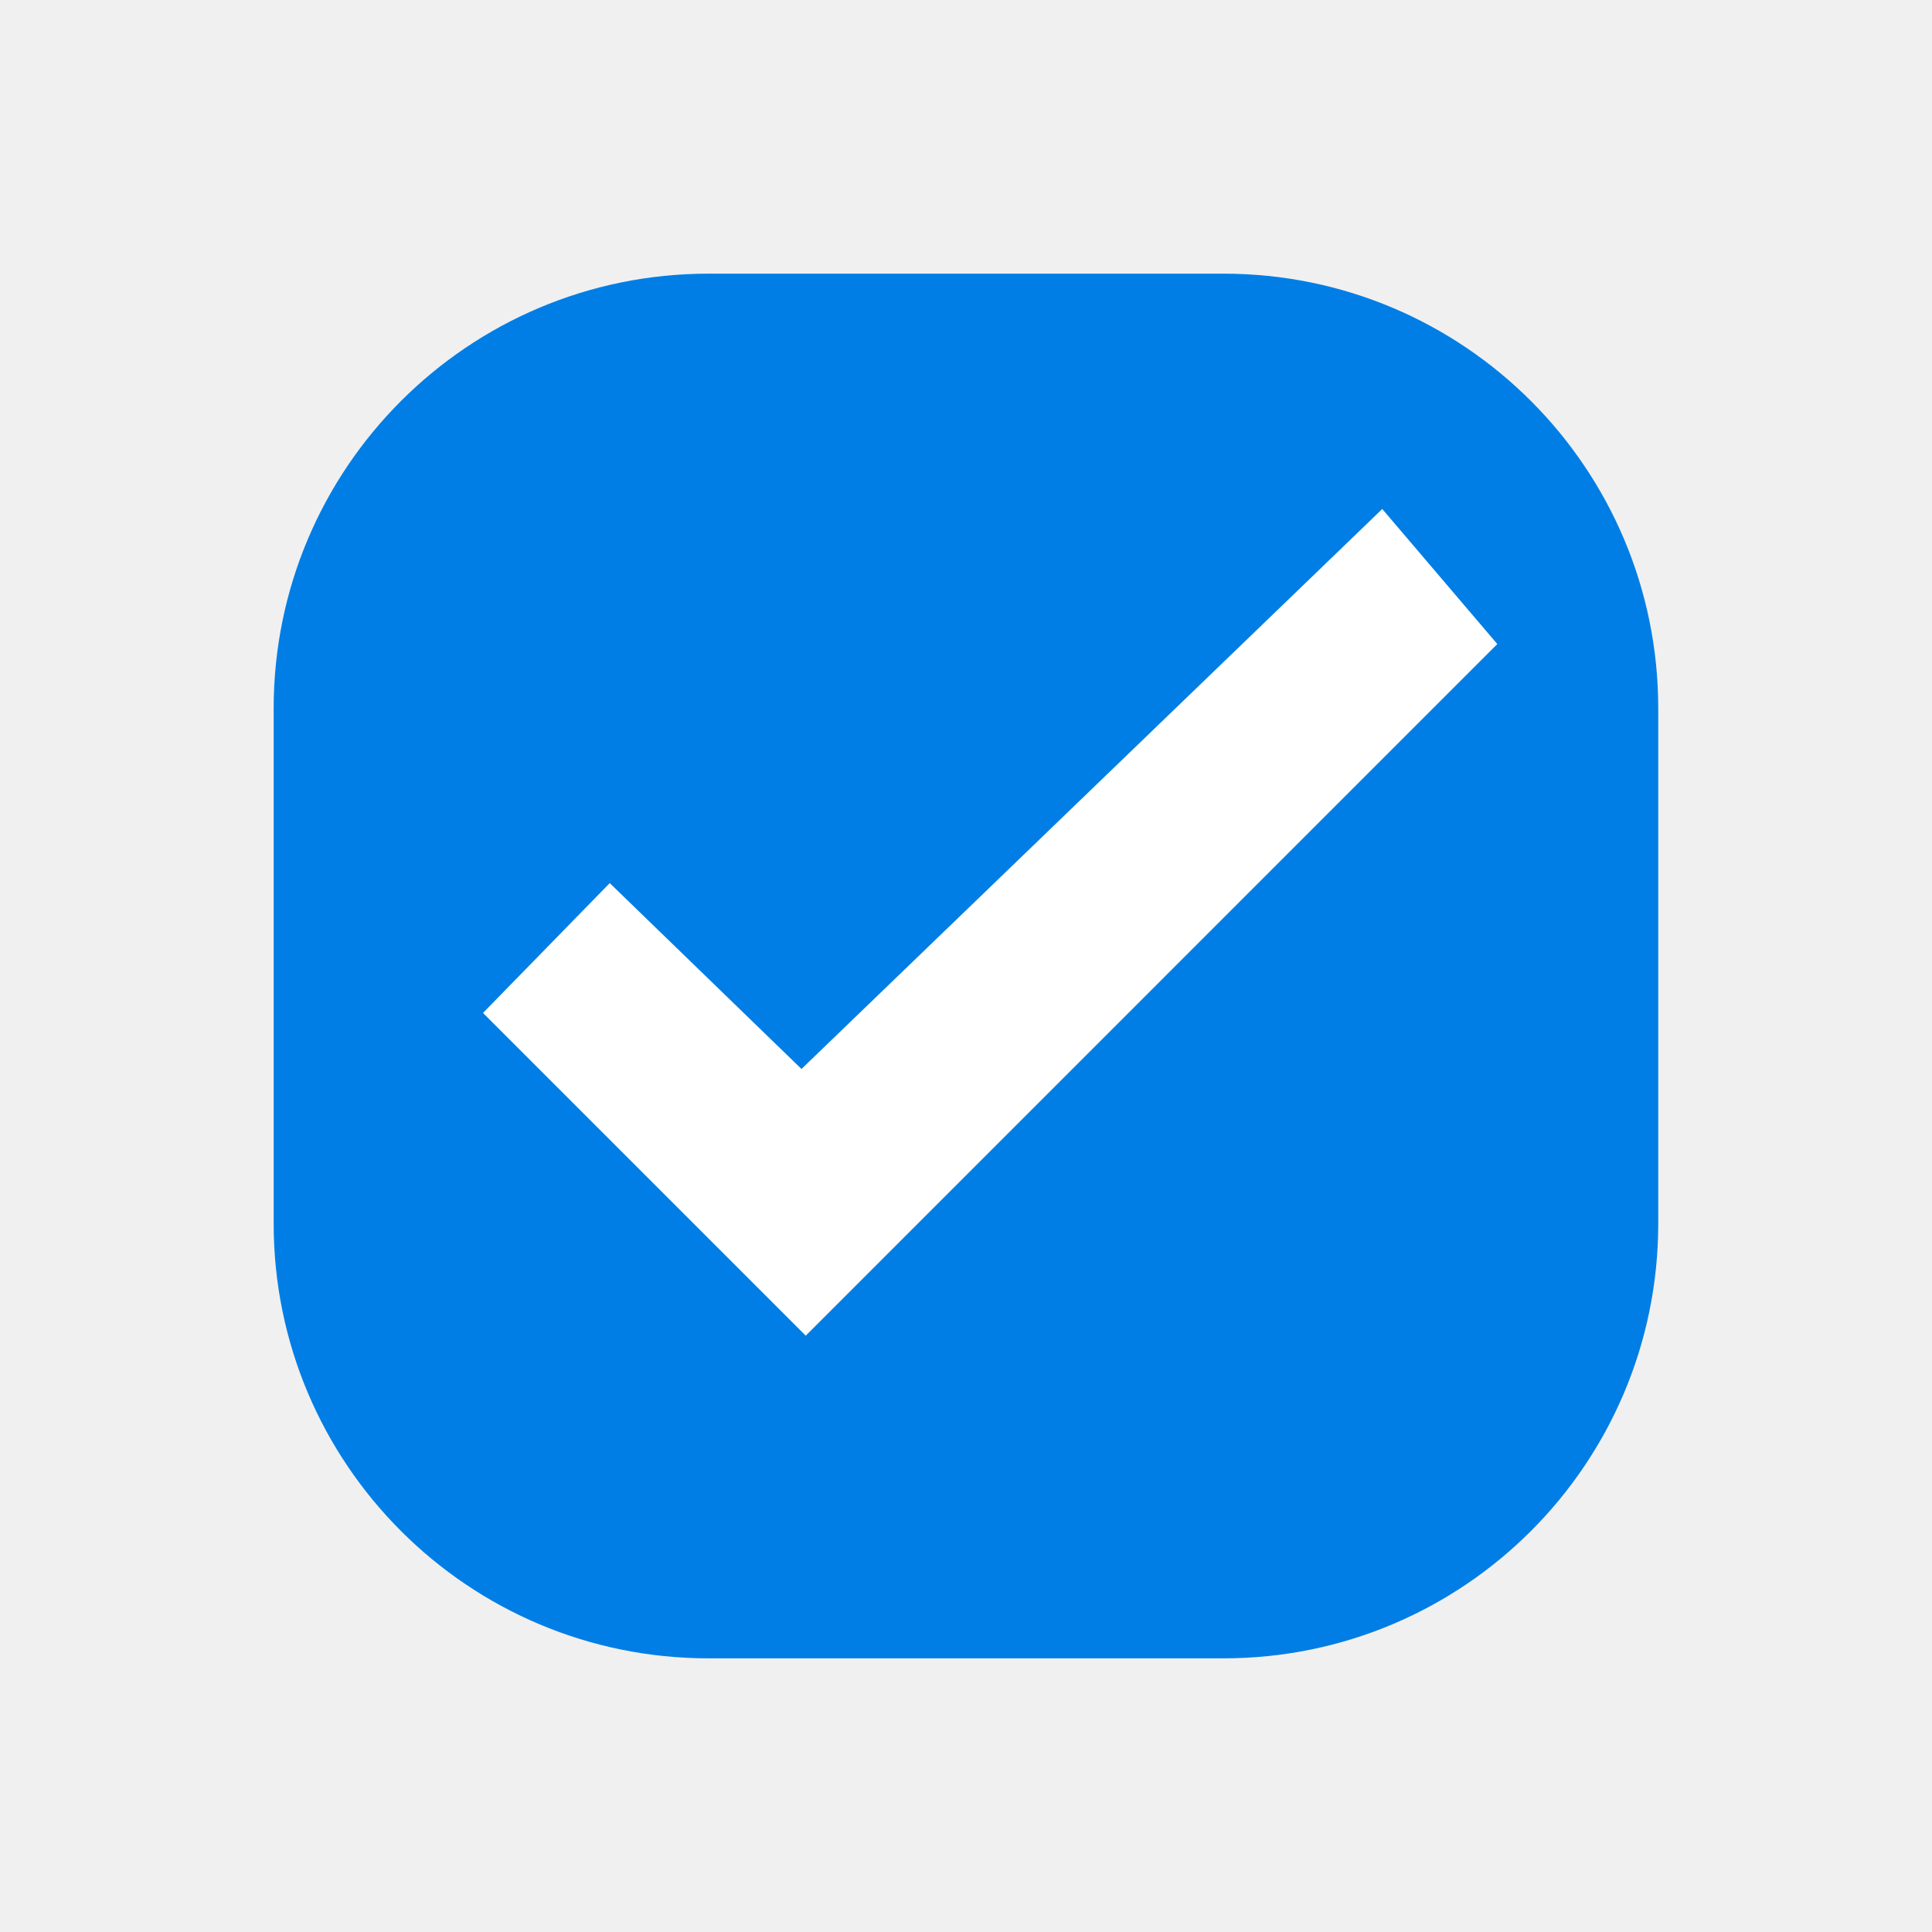
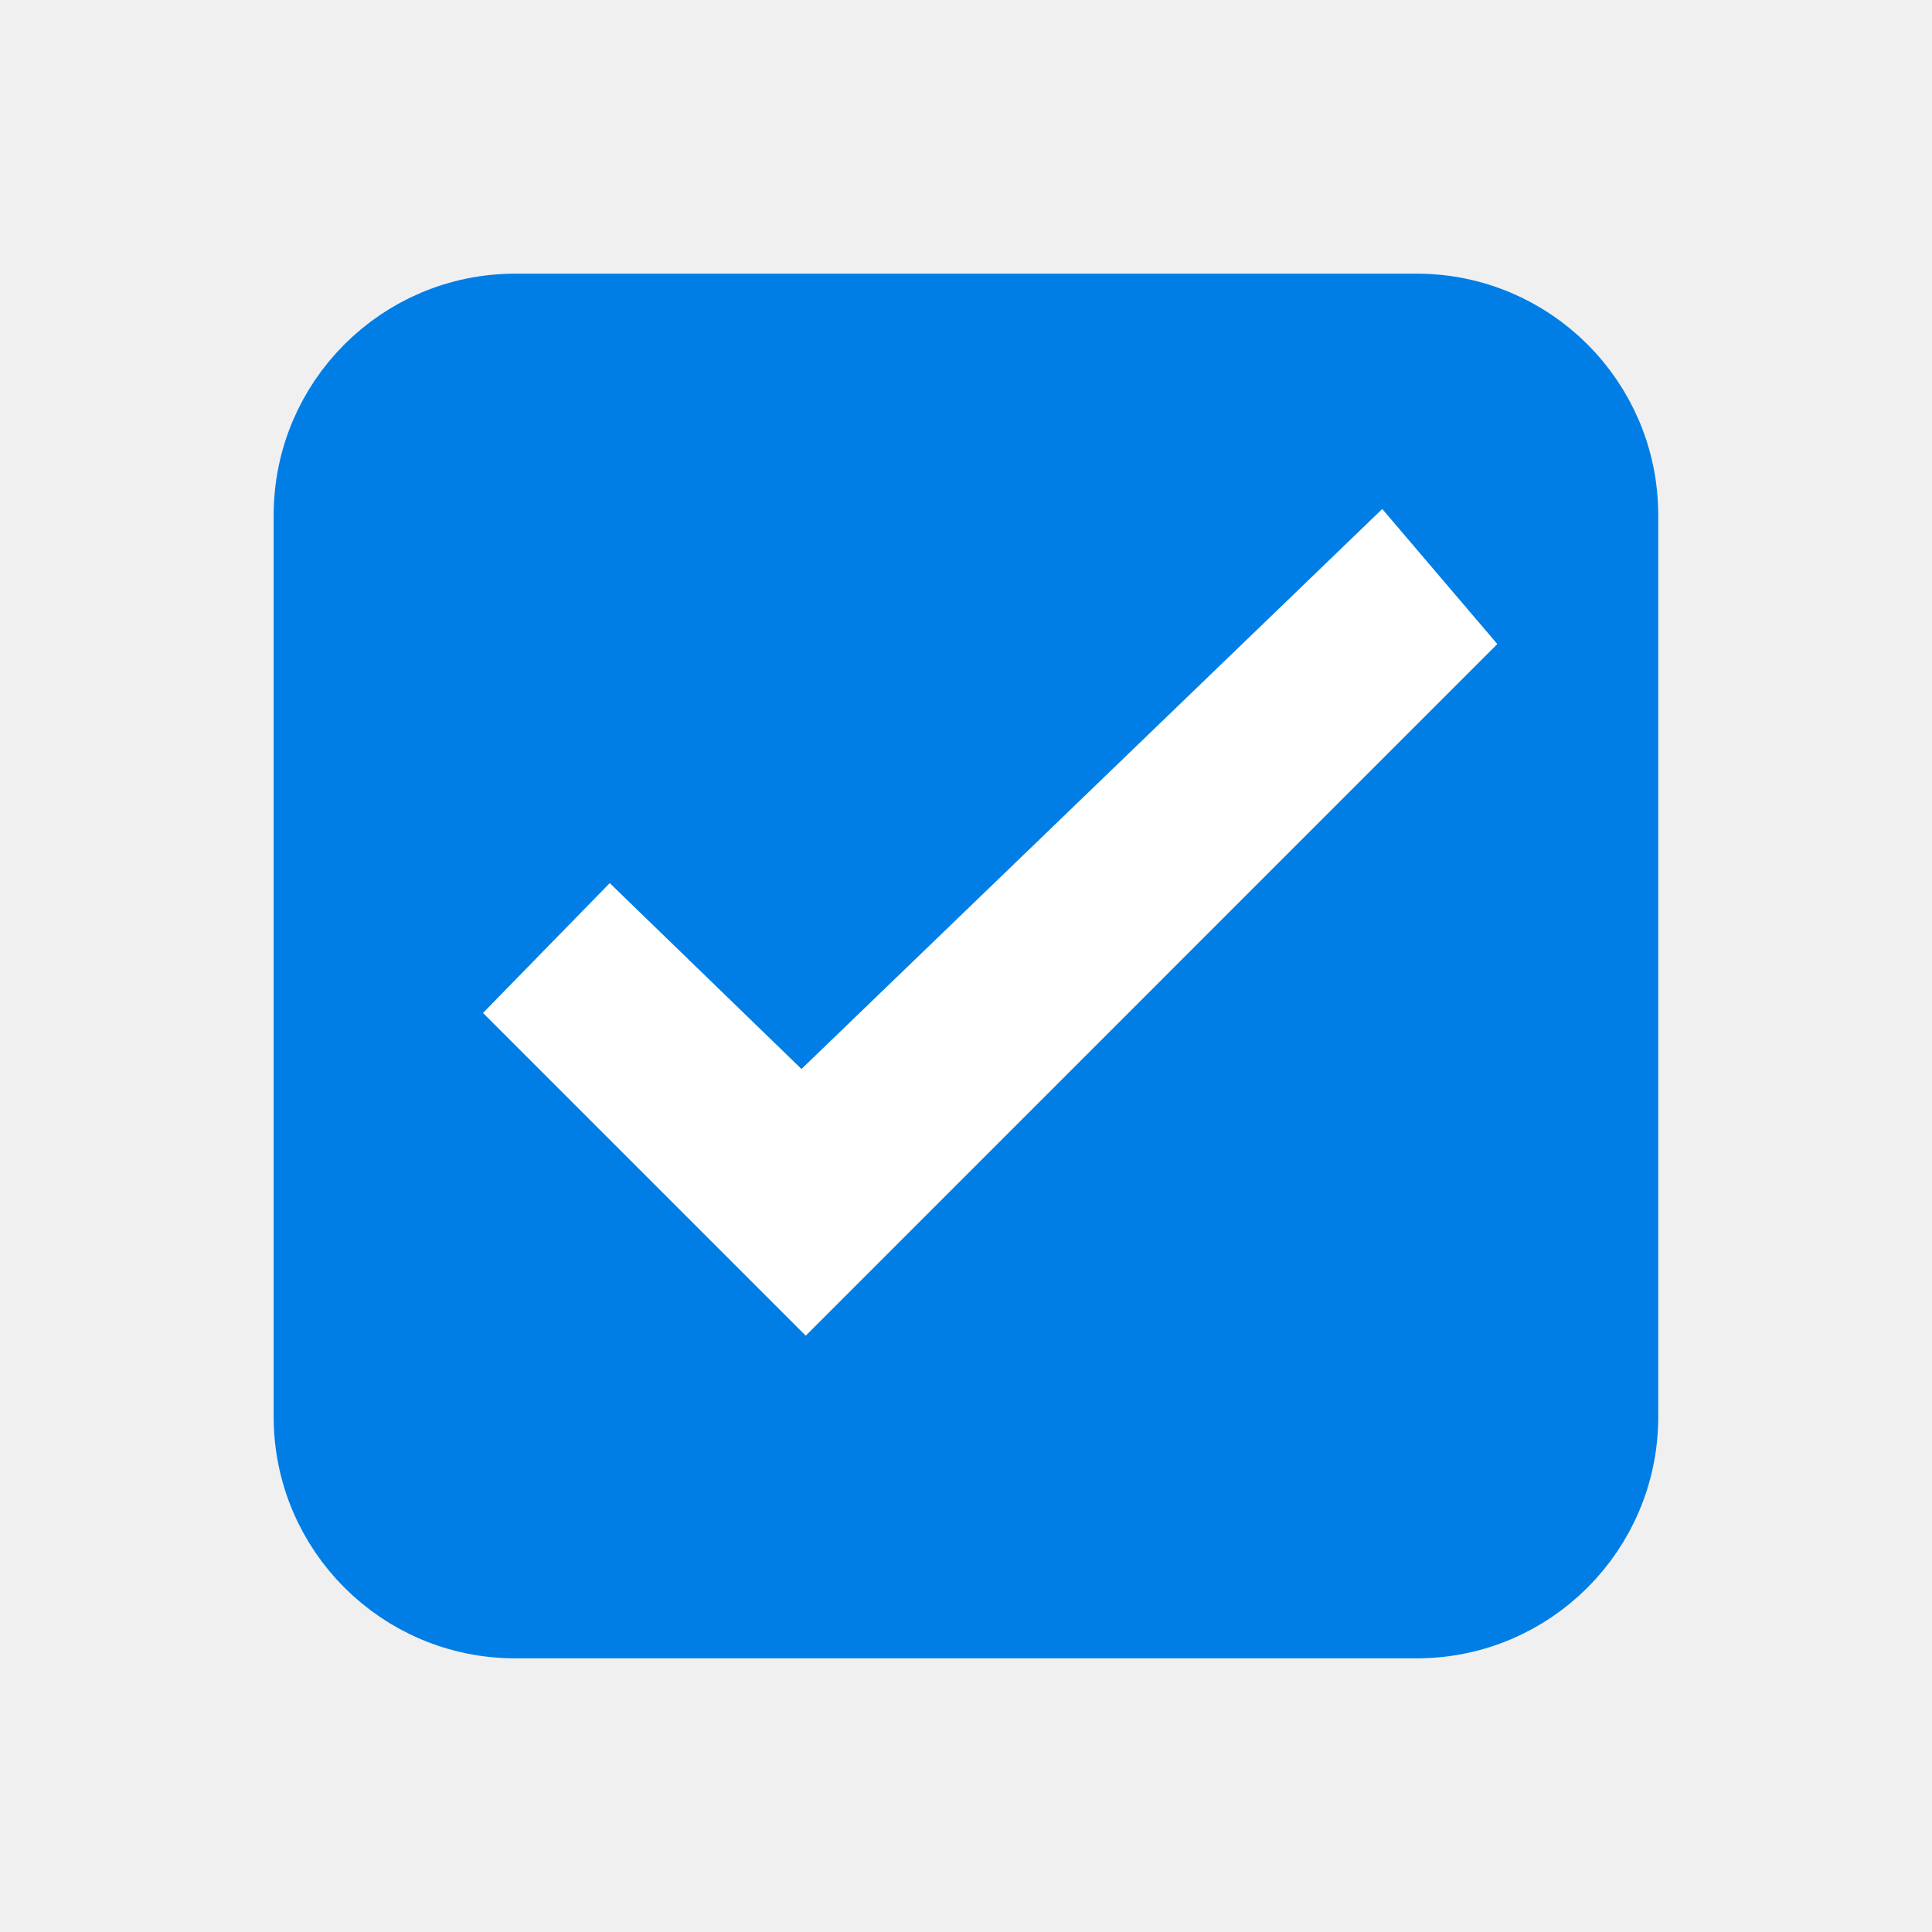
<svg xmlns="http://www.w3.org/2000/svg" width="20" height="20" viewBox="0 0 20 20" fill="none">
-   <path d="M3.333 7.333C3.333 5.124 5.124 3.333 7.333 3.333H12.666C14.876 3.333 16.666 5.124 16.666 7.333V12.667C16.666 14.876 14.876 16.667 12.666 16.667H7.333C5.124 16.667 3.333 14.876 3.333 12.667V7.333Z" fill="#007EE5" stroke="#007EE5" />
+   <path d="M3.333 5.333C3.333 4.229 4.228 3.333 5.333 3.333H14.666C15.771 3.333 16.666 4.229 16.666 5.333V14.667C16.666 15.771 15.771 16.667 14.666 16.667H5.333C4.228 16.667 3.333 15.771 3.333 14.667V5.333Z" fill="#007EE5" stroke="#007EE5" />
  <path fill-rule="evenodd" clip-rule="evenodd" d="M8.297 11.066L6.312 9.142L5 10.486L8.341 13.827L15.5 6.667L14.309 5.269L8.297 11.066Z" fill="white" />
</svg>
